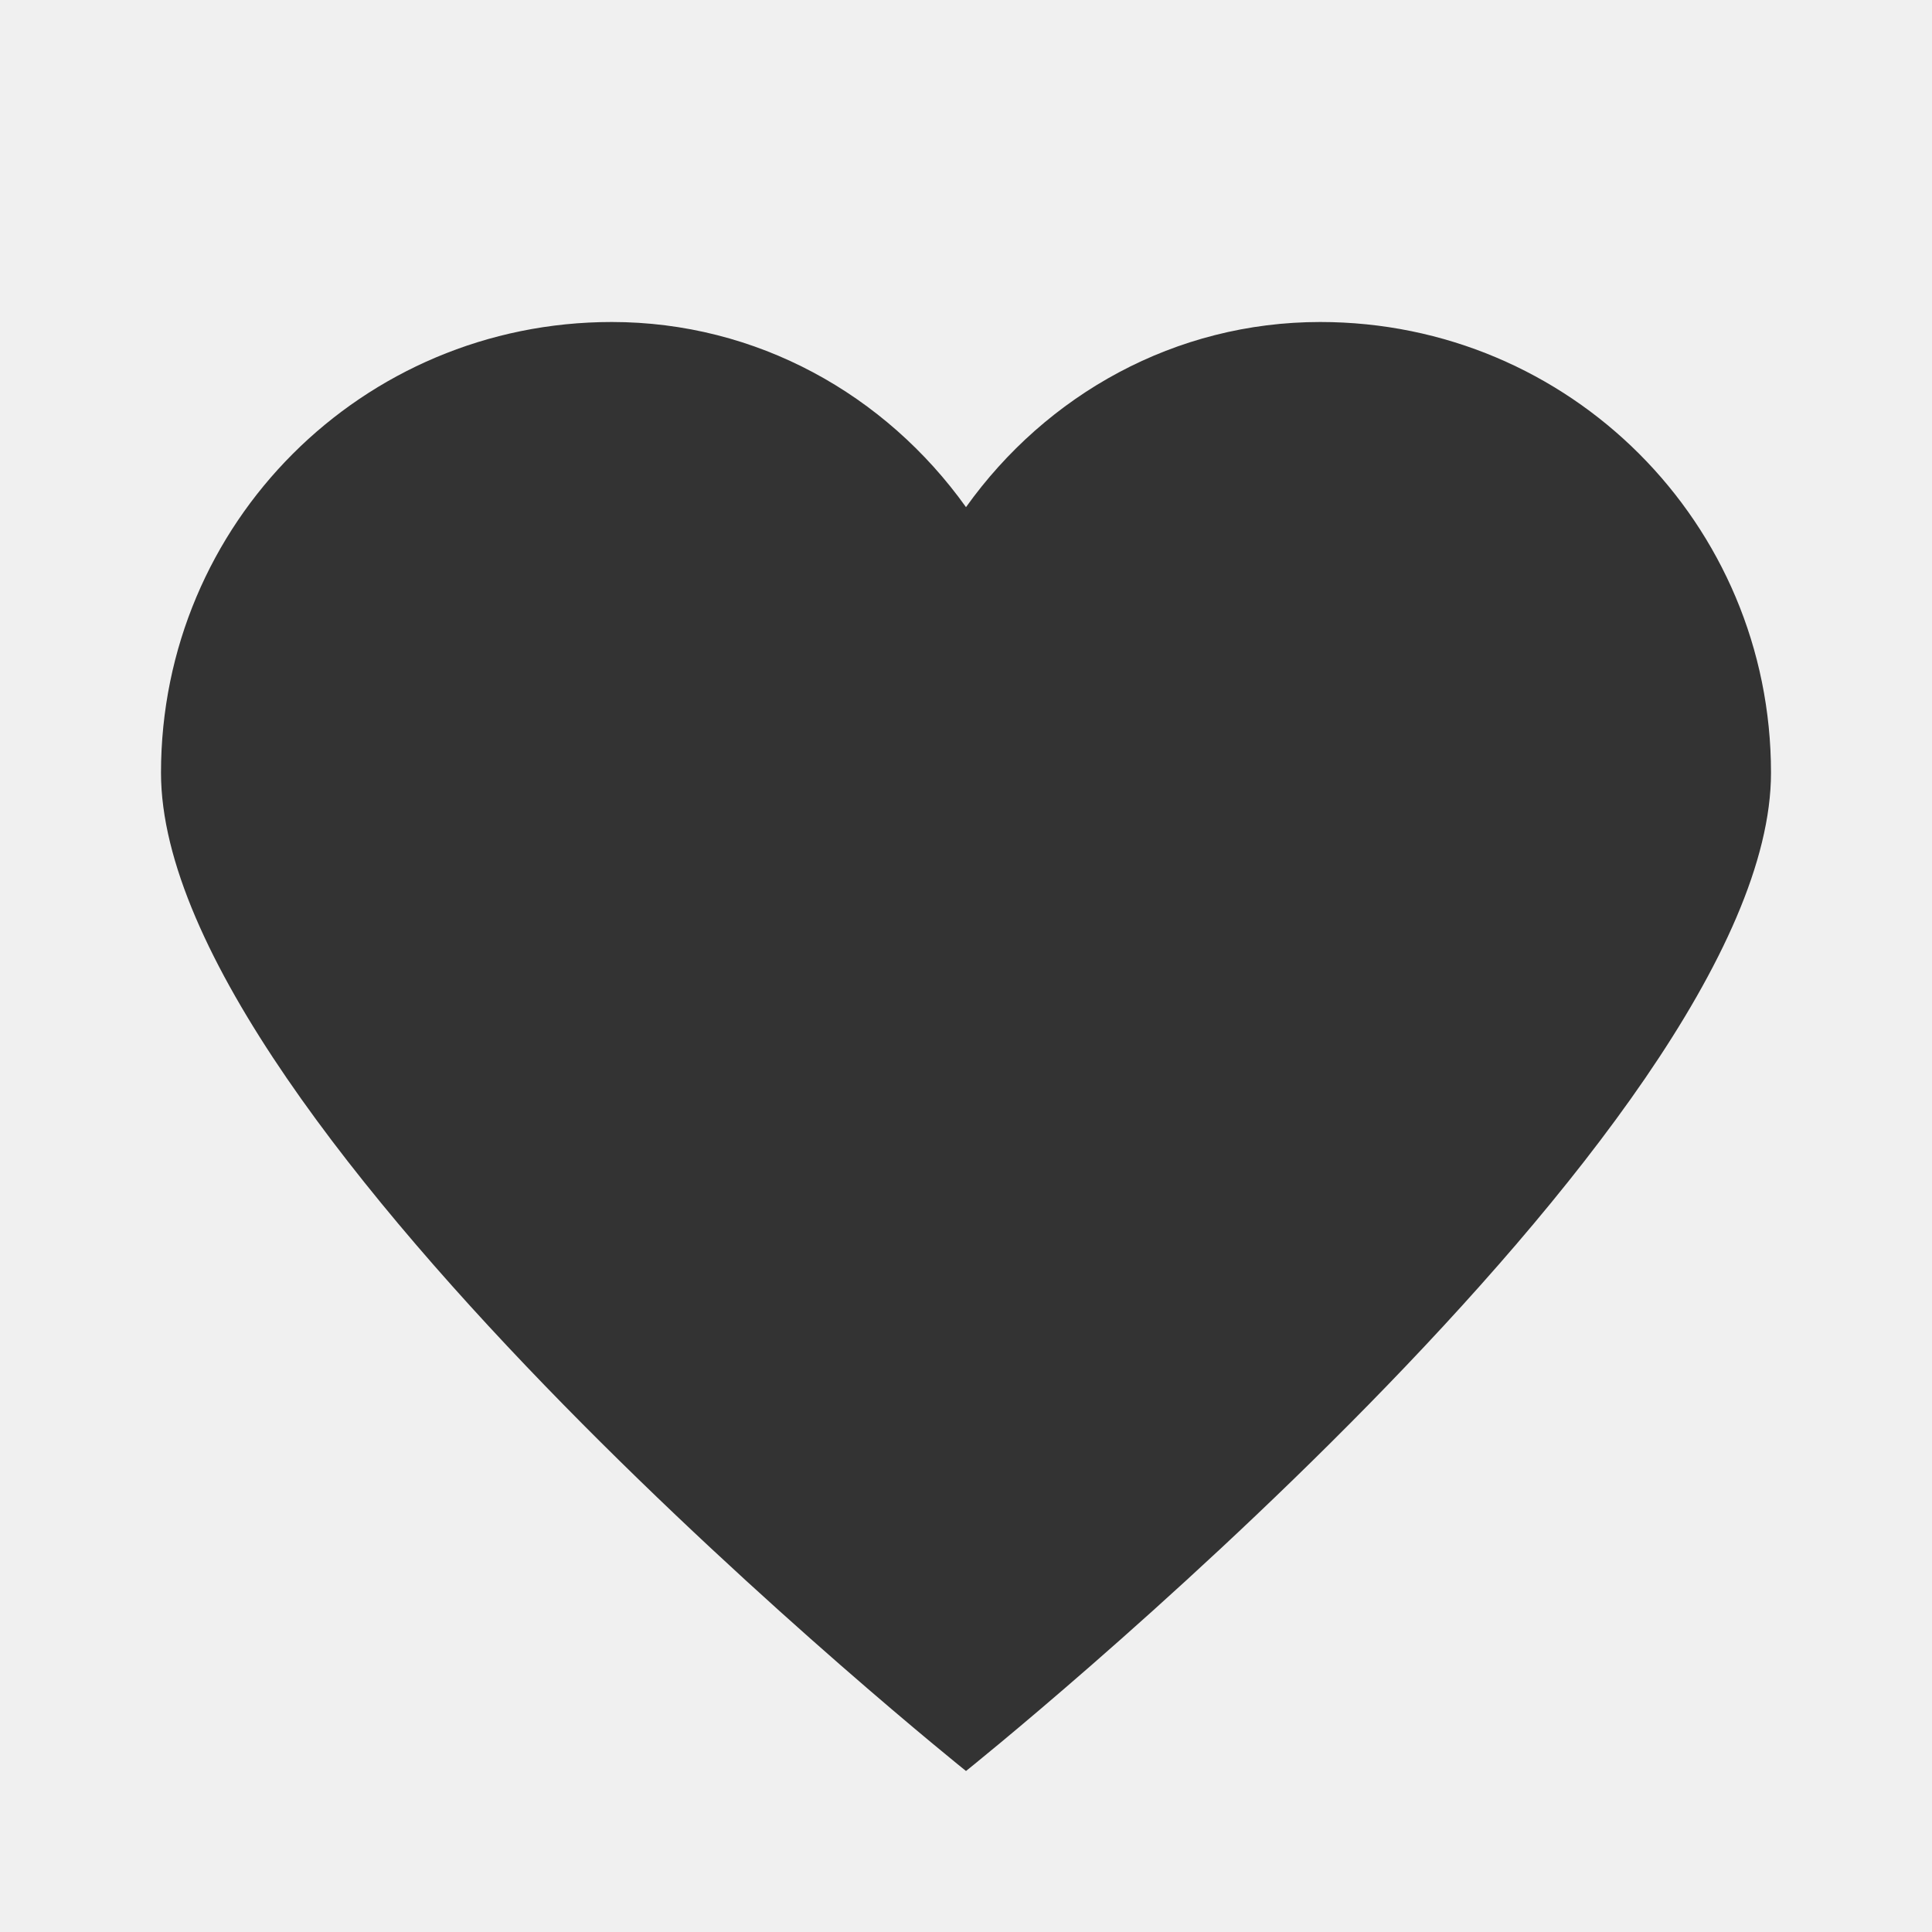
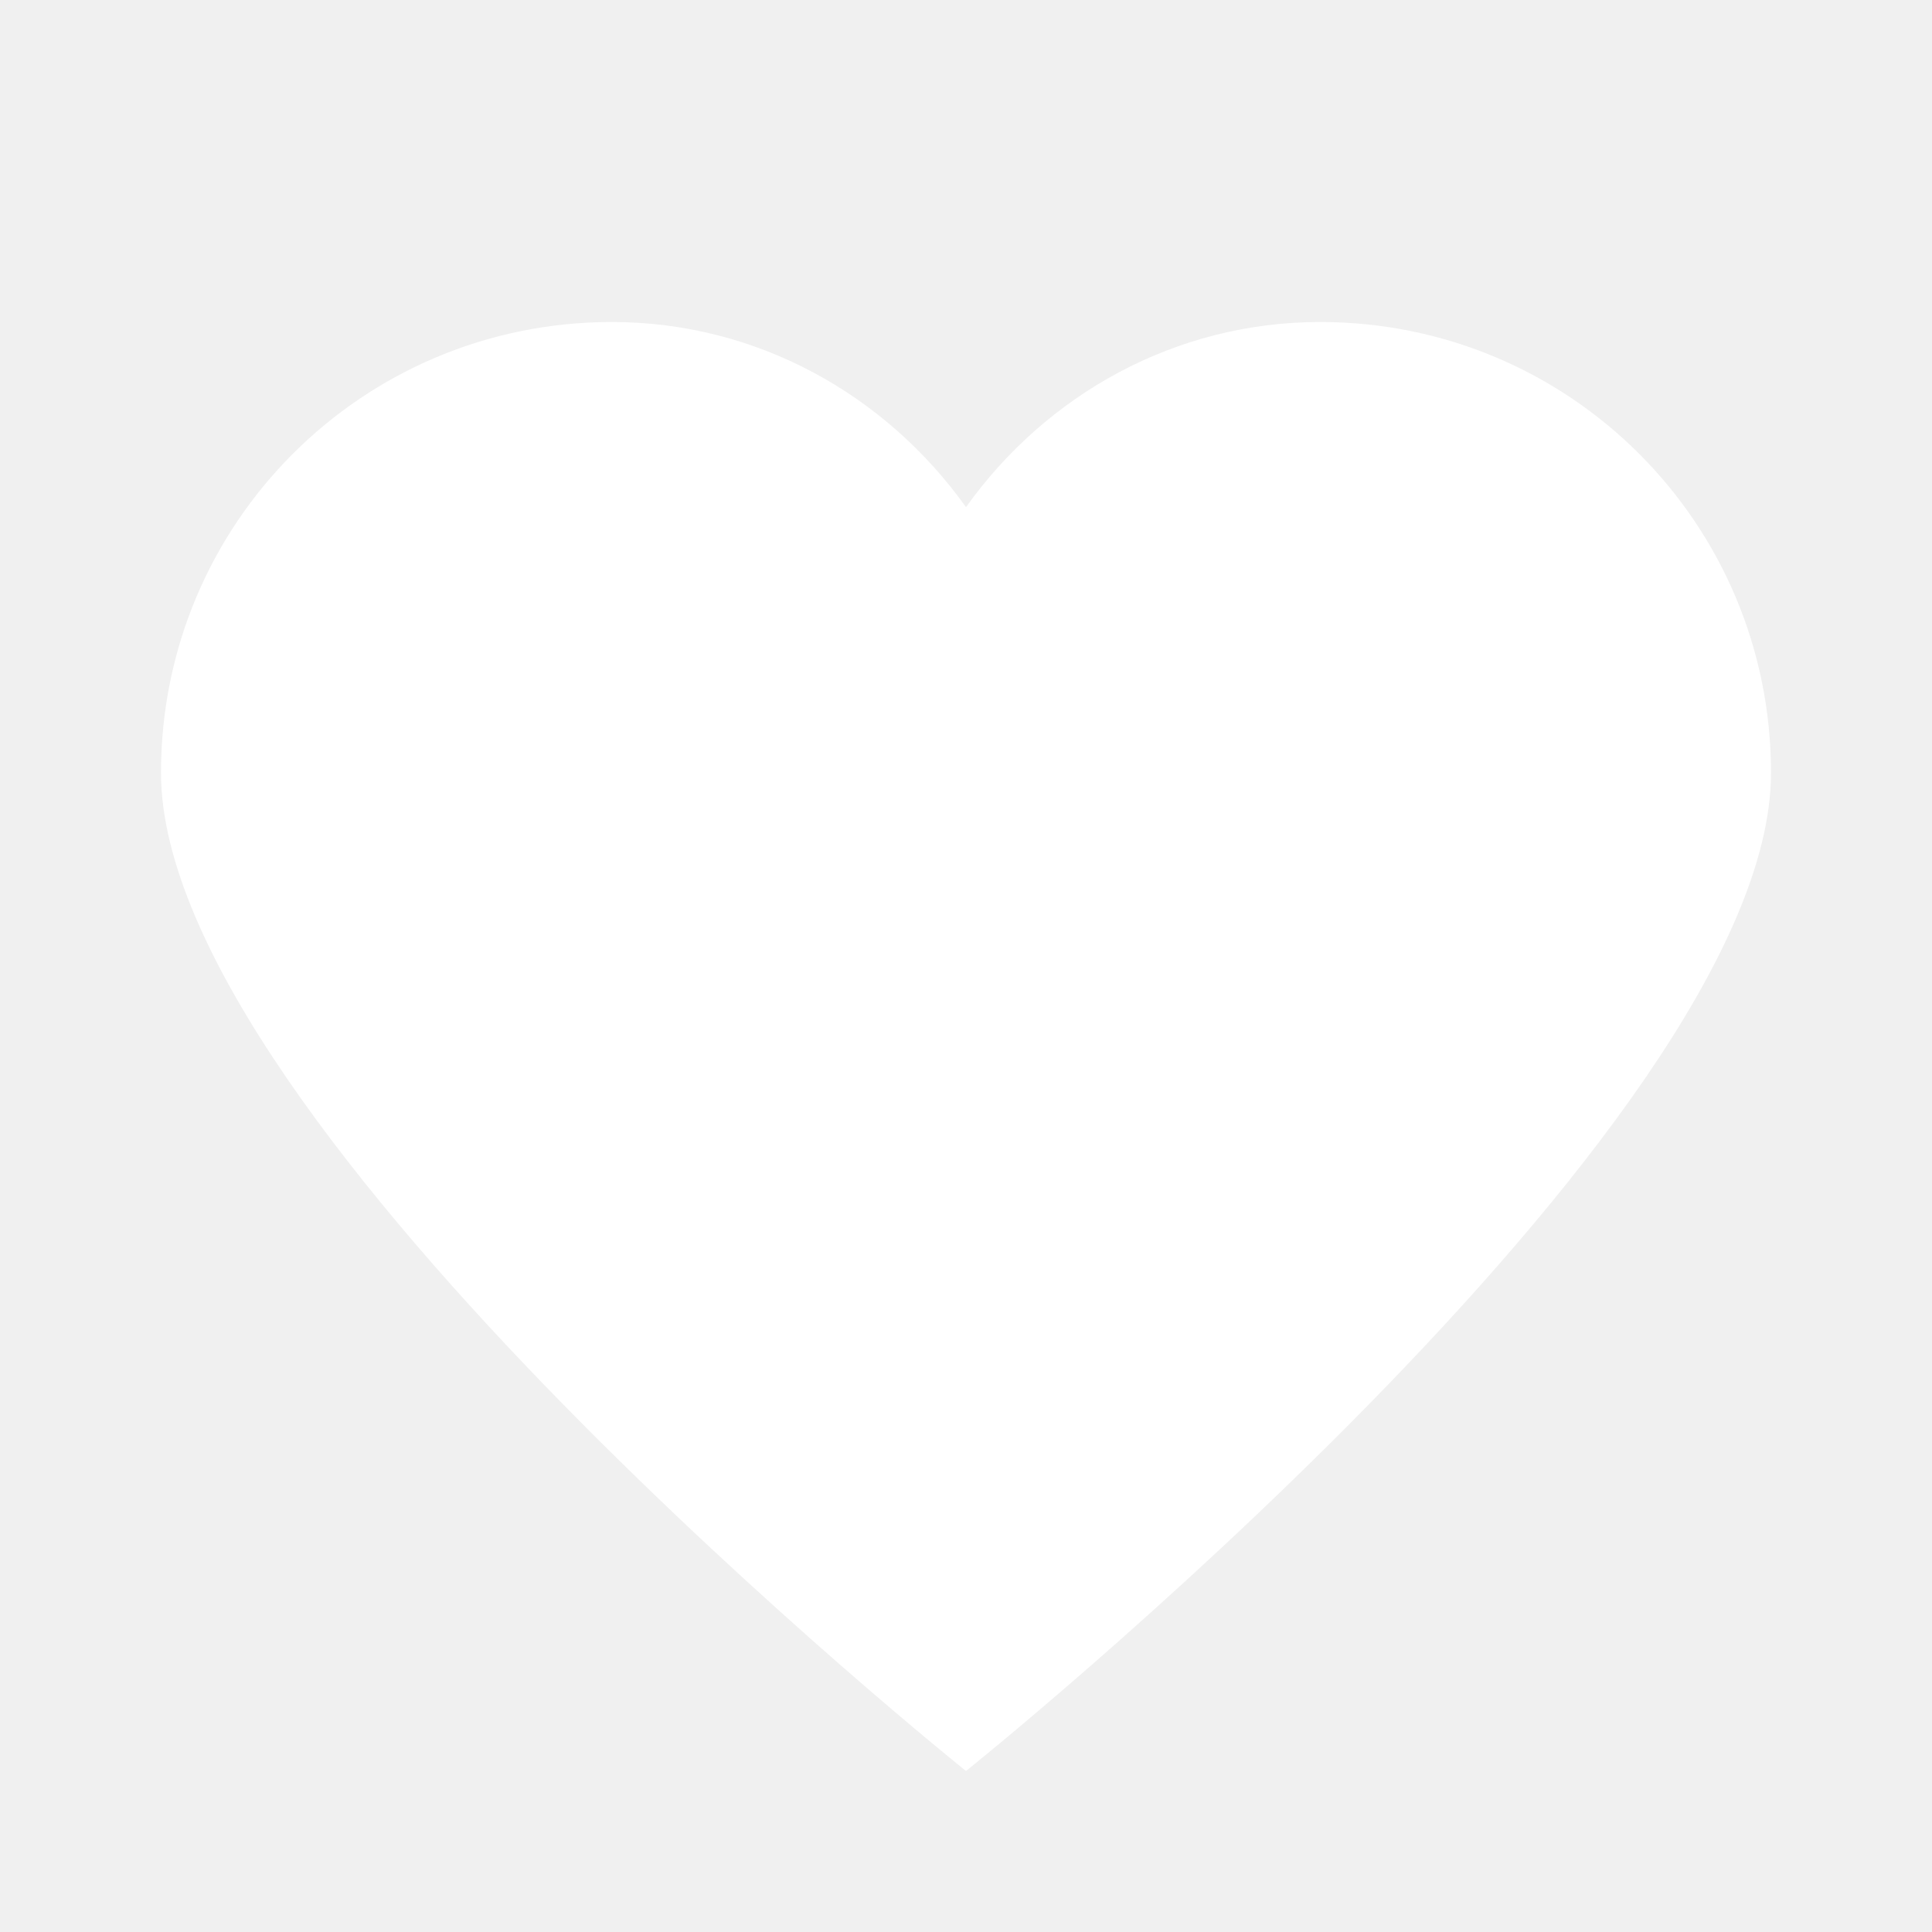
- <svg xmlns="http://www.w3.org/2000/svg" enable-background="new 0 0 24 24" id="Layer_1" version="1.0" viewBox="0 0 24 24" fill="#333333" xml:space="preserve">
+ <svg xmlns="http://www.w3.org/2000/svg" enable-background="new 0 0 24 24" id="Layer_1" version="1.0" viewBox="0 0 24 24" fill="#fff" xml:space="preserve">
  <path d="M16.4,4C14.6,4,13,4.9,12,6.3C11,4.9,9.4,4,7.6,4C4.5,4,2,6.5,2,9.6C2,14,12,22,12,22s10-8,10-12.4C22,6.5,19.5,4,16.4,4z" />
</svg>
